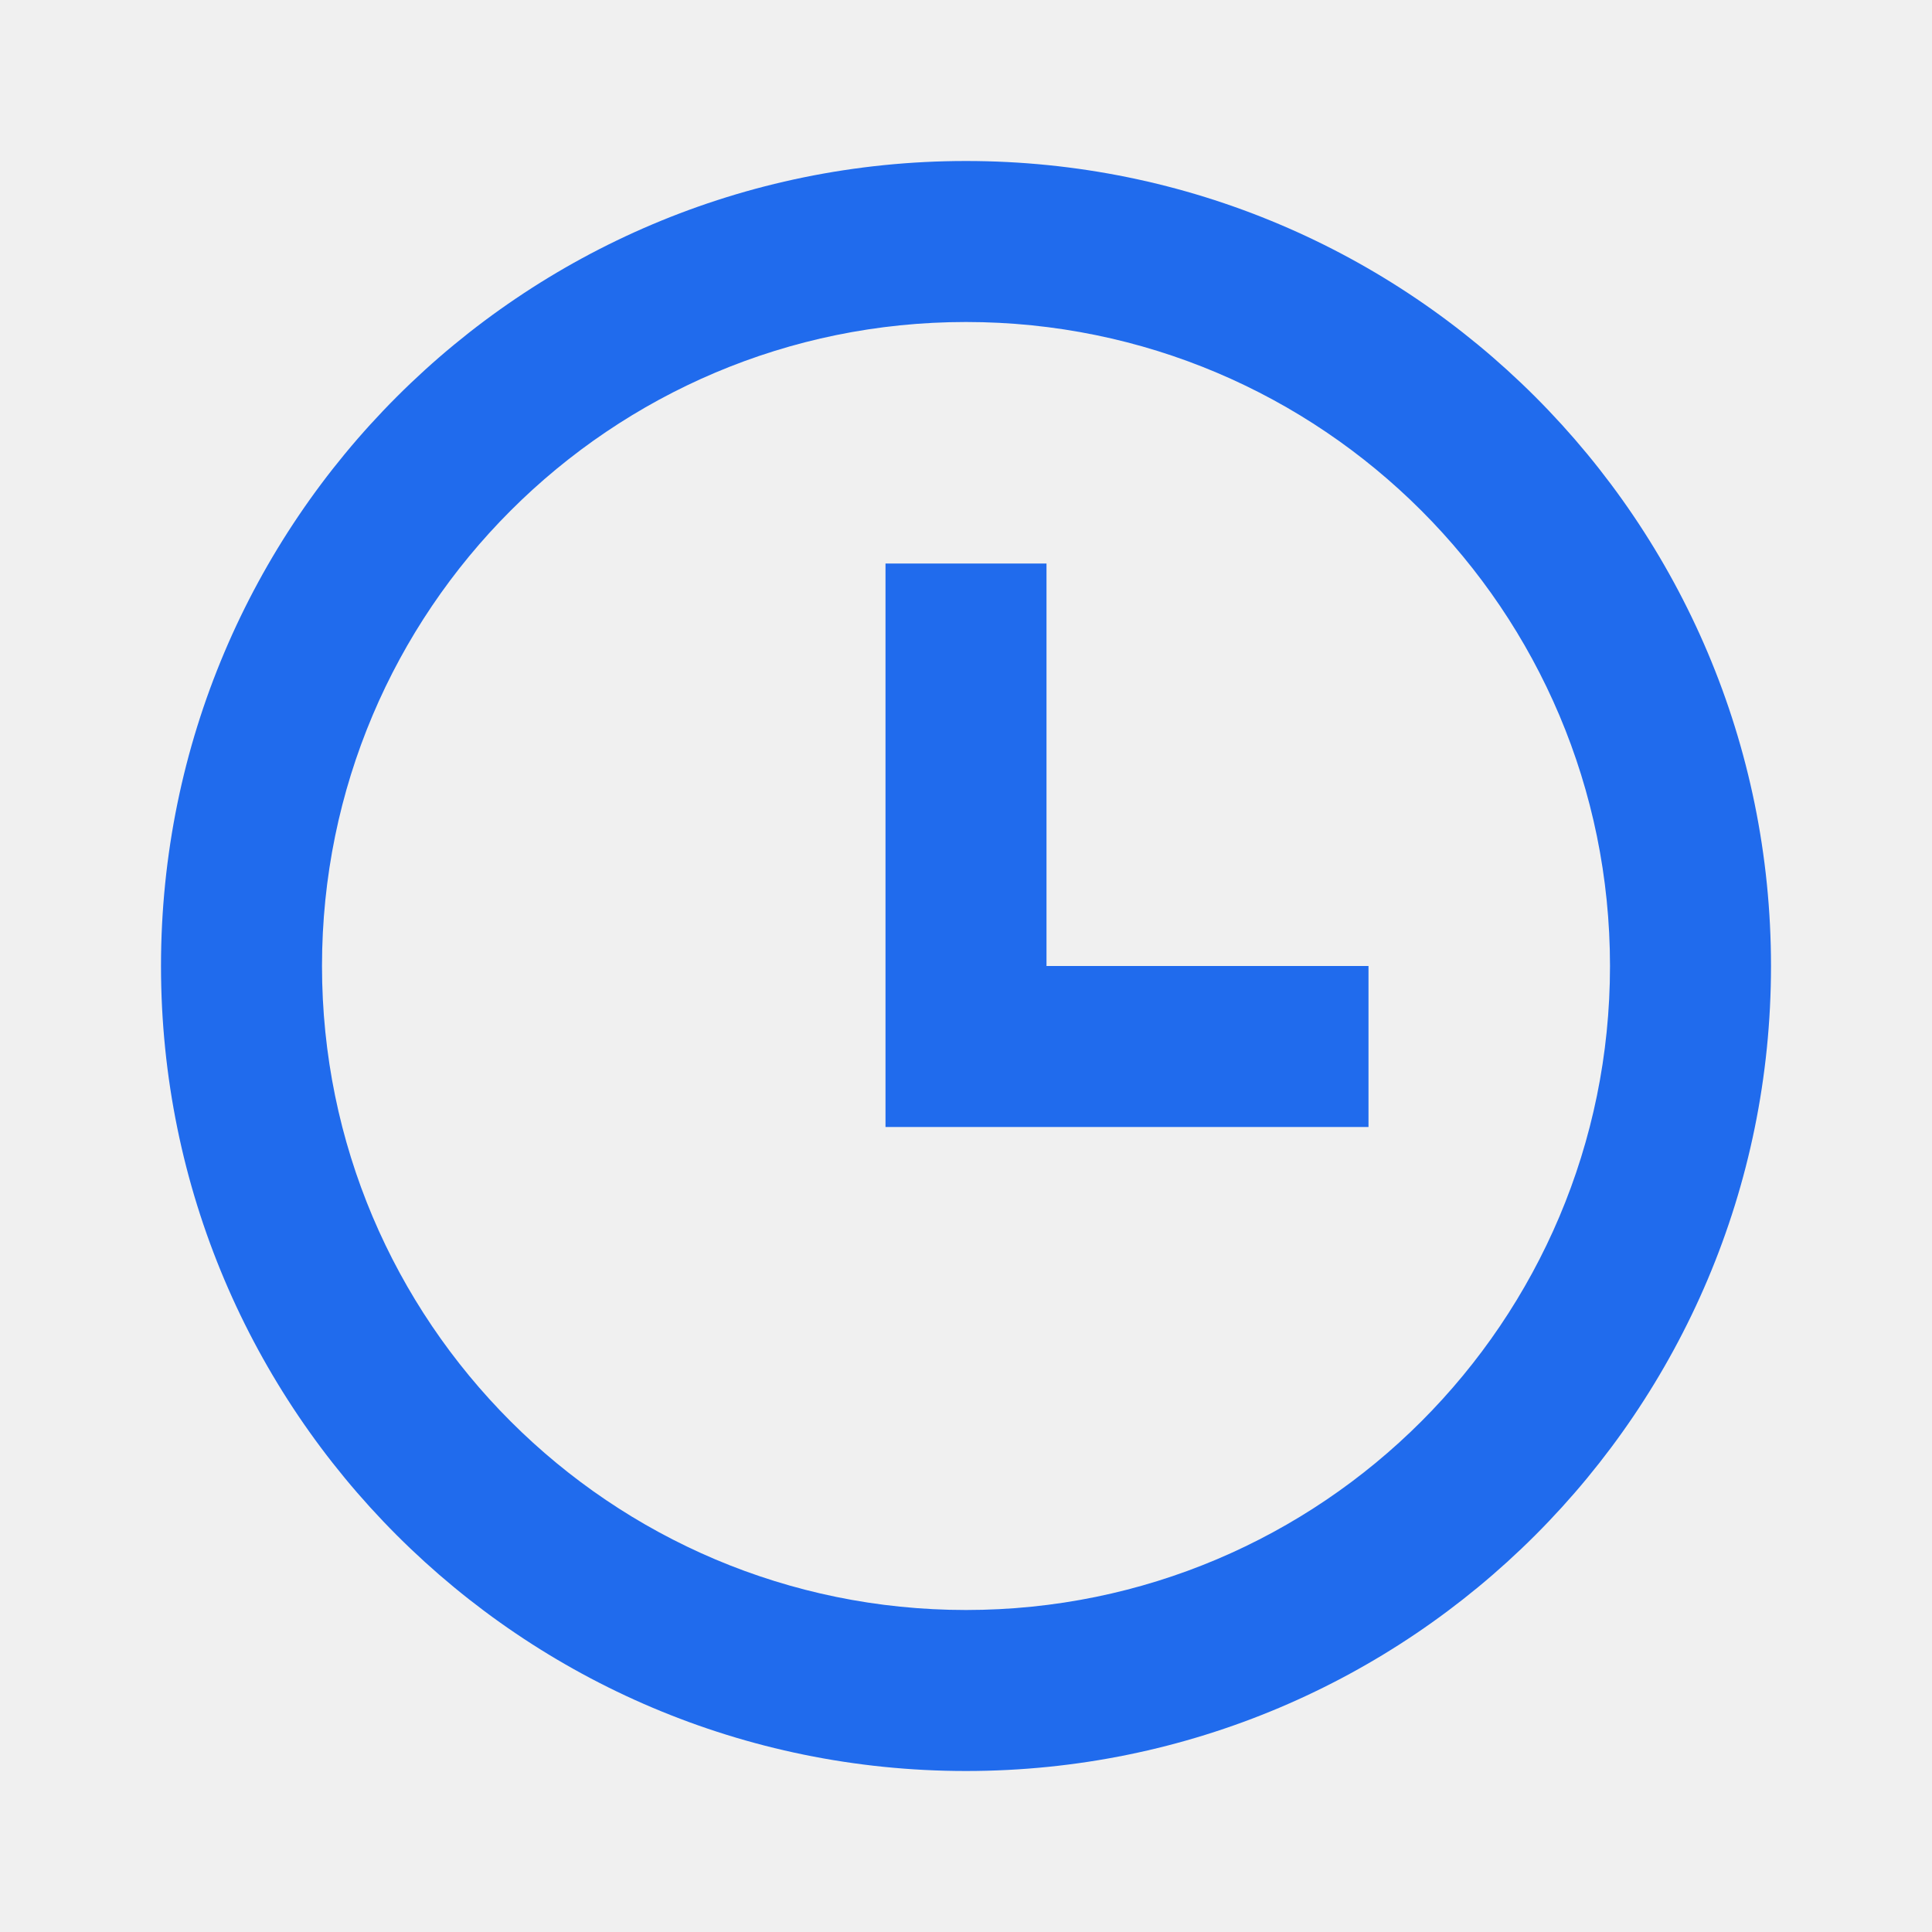
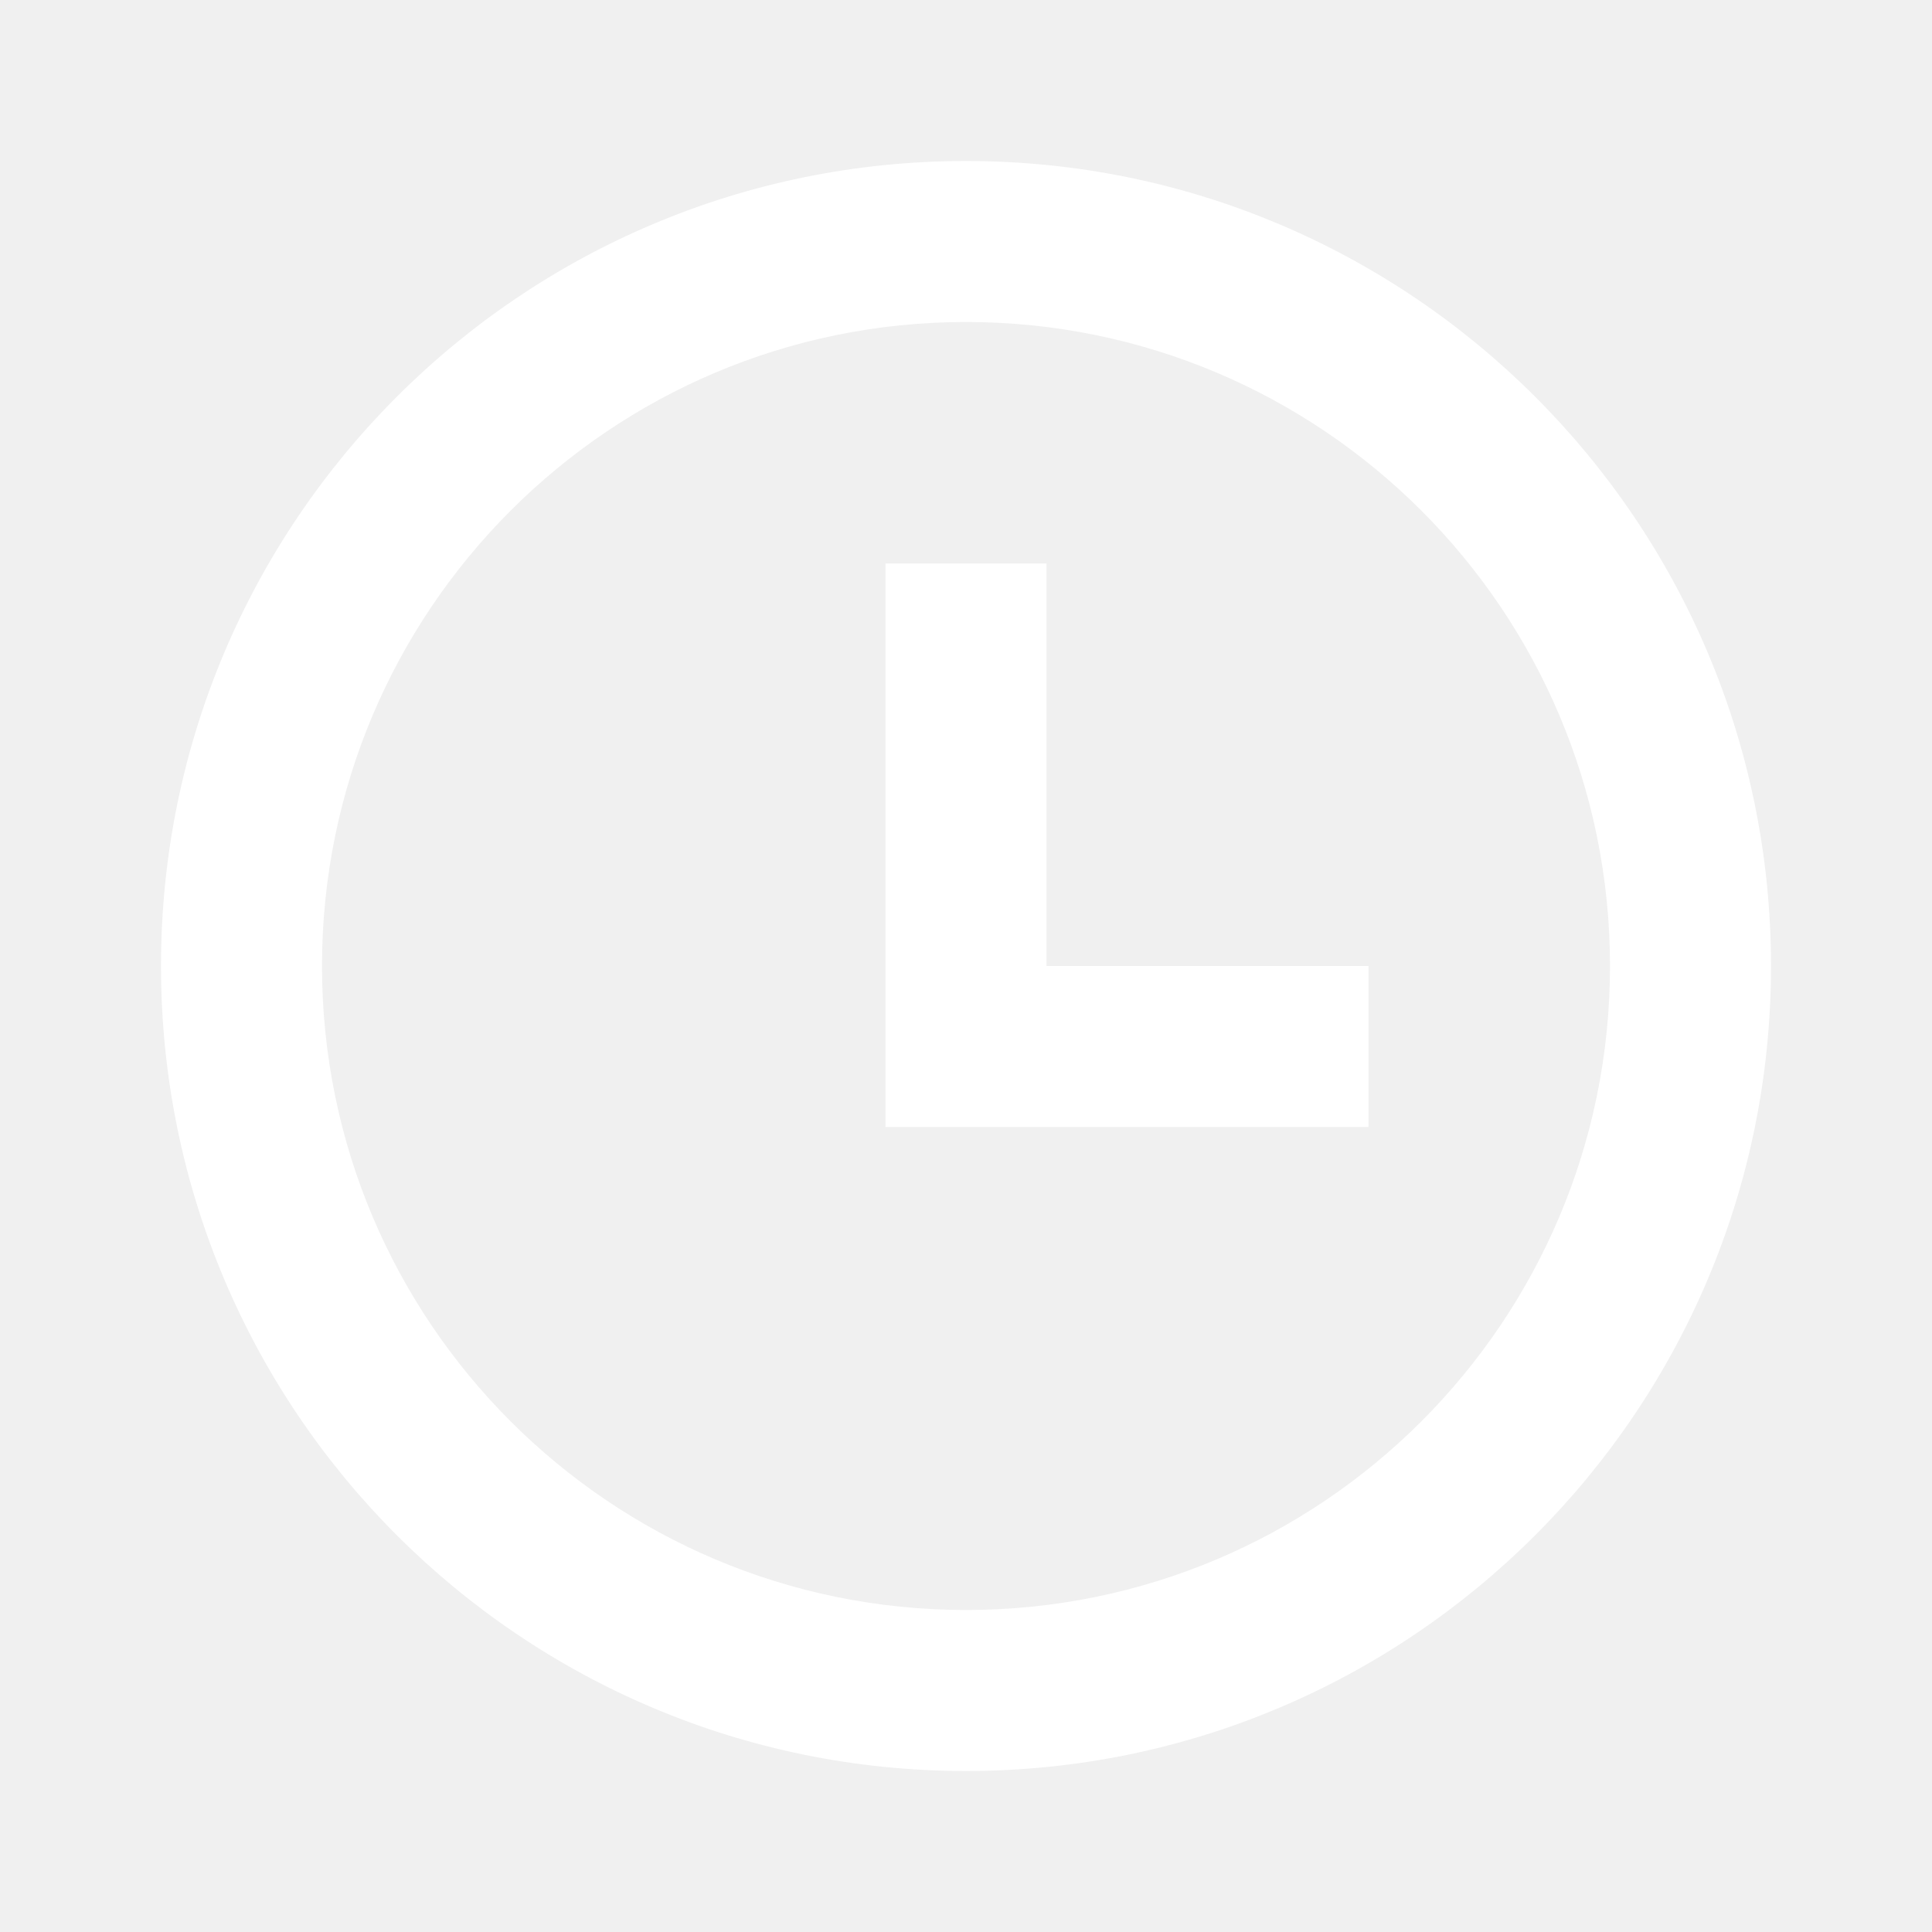
<svg xmlns="http://www.w3.org/2000/svg" viewBox="0 0 24 24" class="design-iconfont">
  <defs>
    <filter color-interpolation-filters="auto" id="ztev8or0na">
-       <feColorMatrix in="SourceGraphic" values="0 0 0 0 0.125 0 0 0 0 0.42 0 0 0 0 0.929 0 0 0 1 0" />
+       <feColorMatrix in="SourceGraphic" values="1 1 1 1 1                                                  1 1 1 1 1                                                  1 1 1 1 1                                                  0 0 0 1 0" />
    </filter>
  </defs>
  <g filter="url(#ztev8or0na)" fill="none" fill-rule="evenodd">
    <path d="M12,22 C6.477,22 2,17.523 2,12 C2,6.477 6.477,2 12,2 C17.523,2 22,6.477 22,12 C22,17.523 17.523,22 12,22 Z M12,20 C16.418,20 20,16.418 20,12 C20,7.582 16.418,4 12,4 C7.582,4 4,7.582 4,12 C4,16.418 7.582,20 12,20 Z M13,12 L17,12 L17,14 L11,14 L11,7 L13,7 L13,12 Z" fill="#FFF" fill-rule="nonzero" />
  </g>
</svg>
